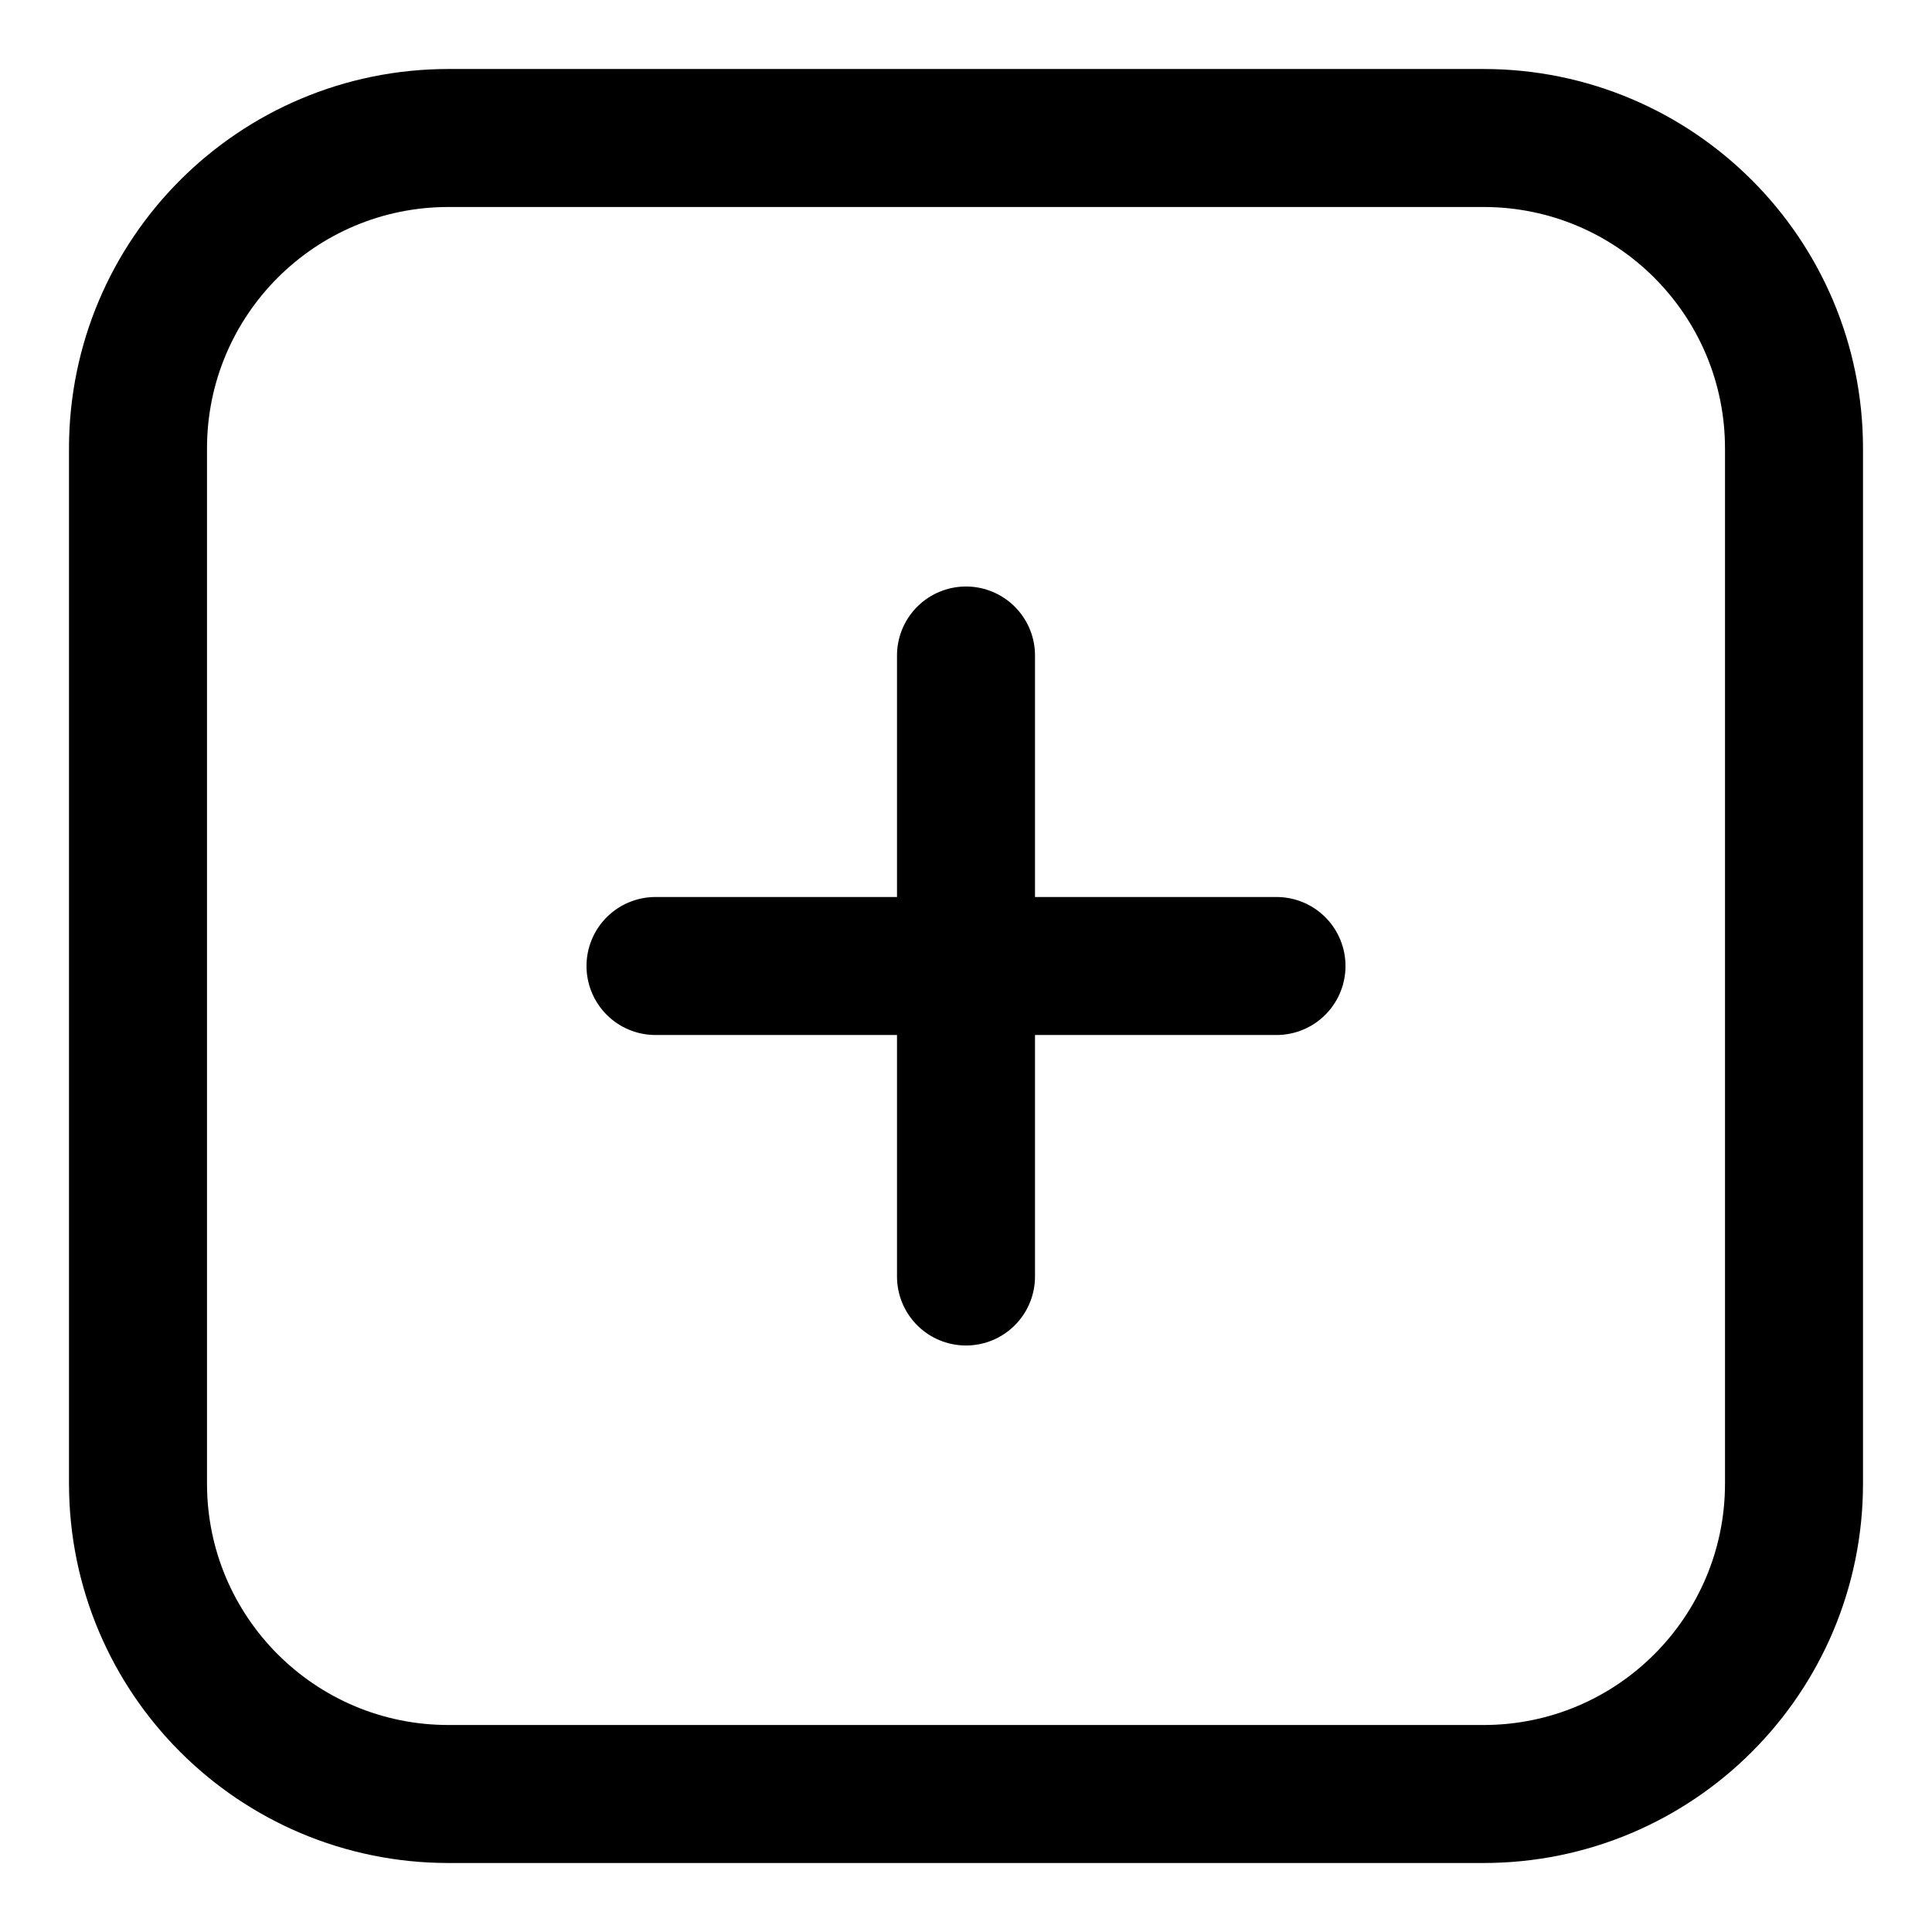
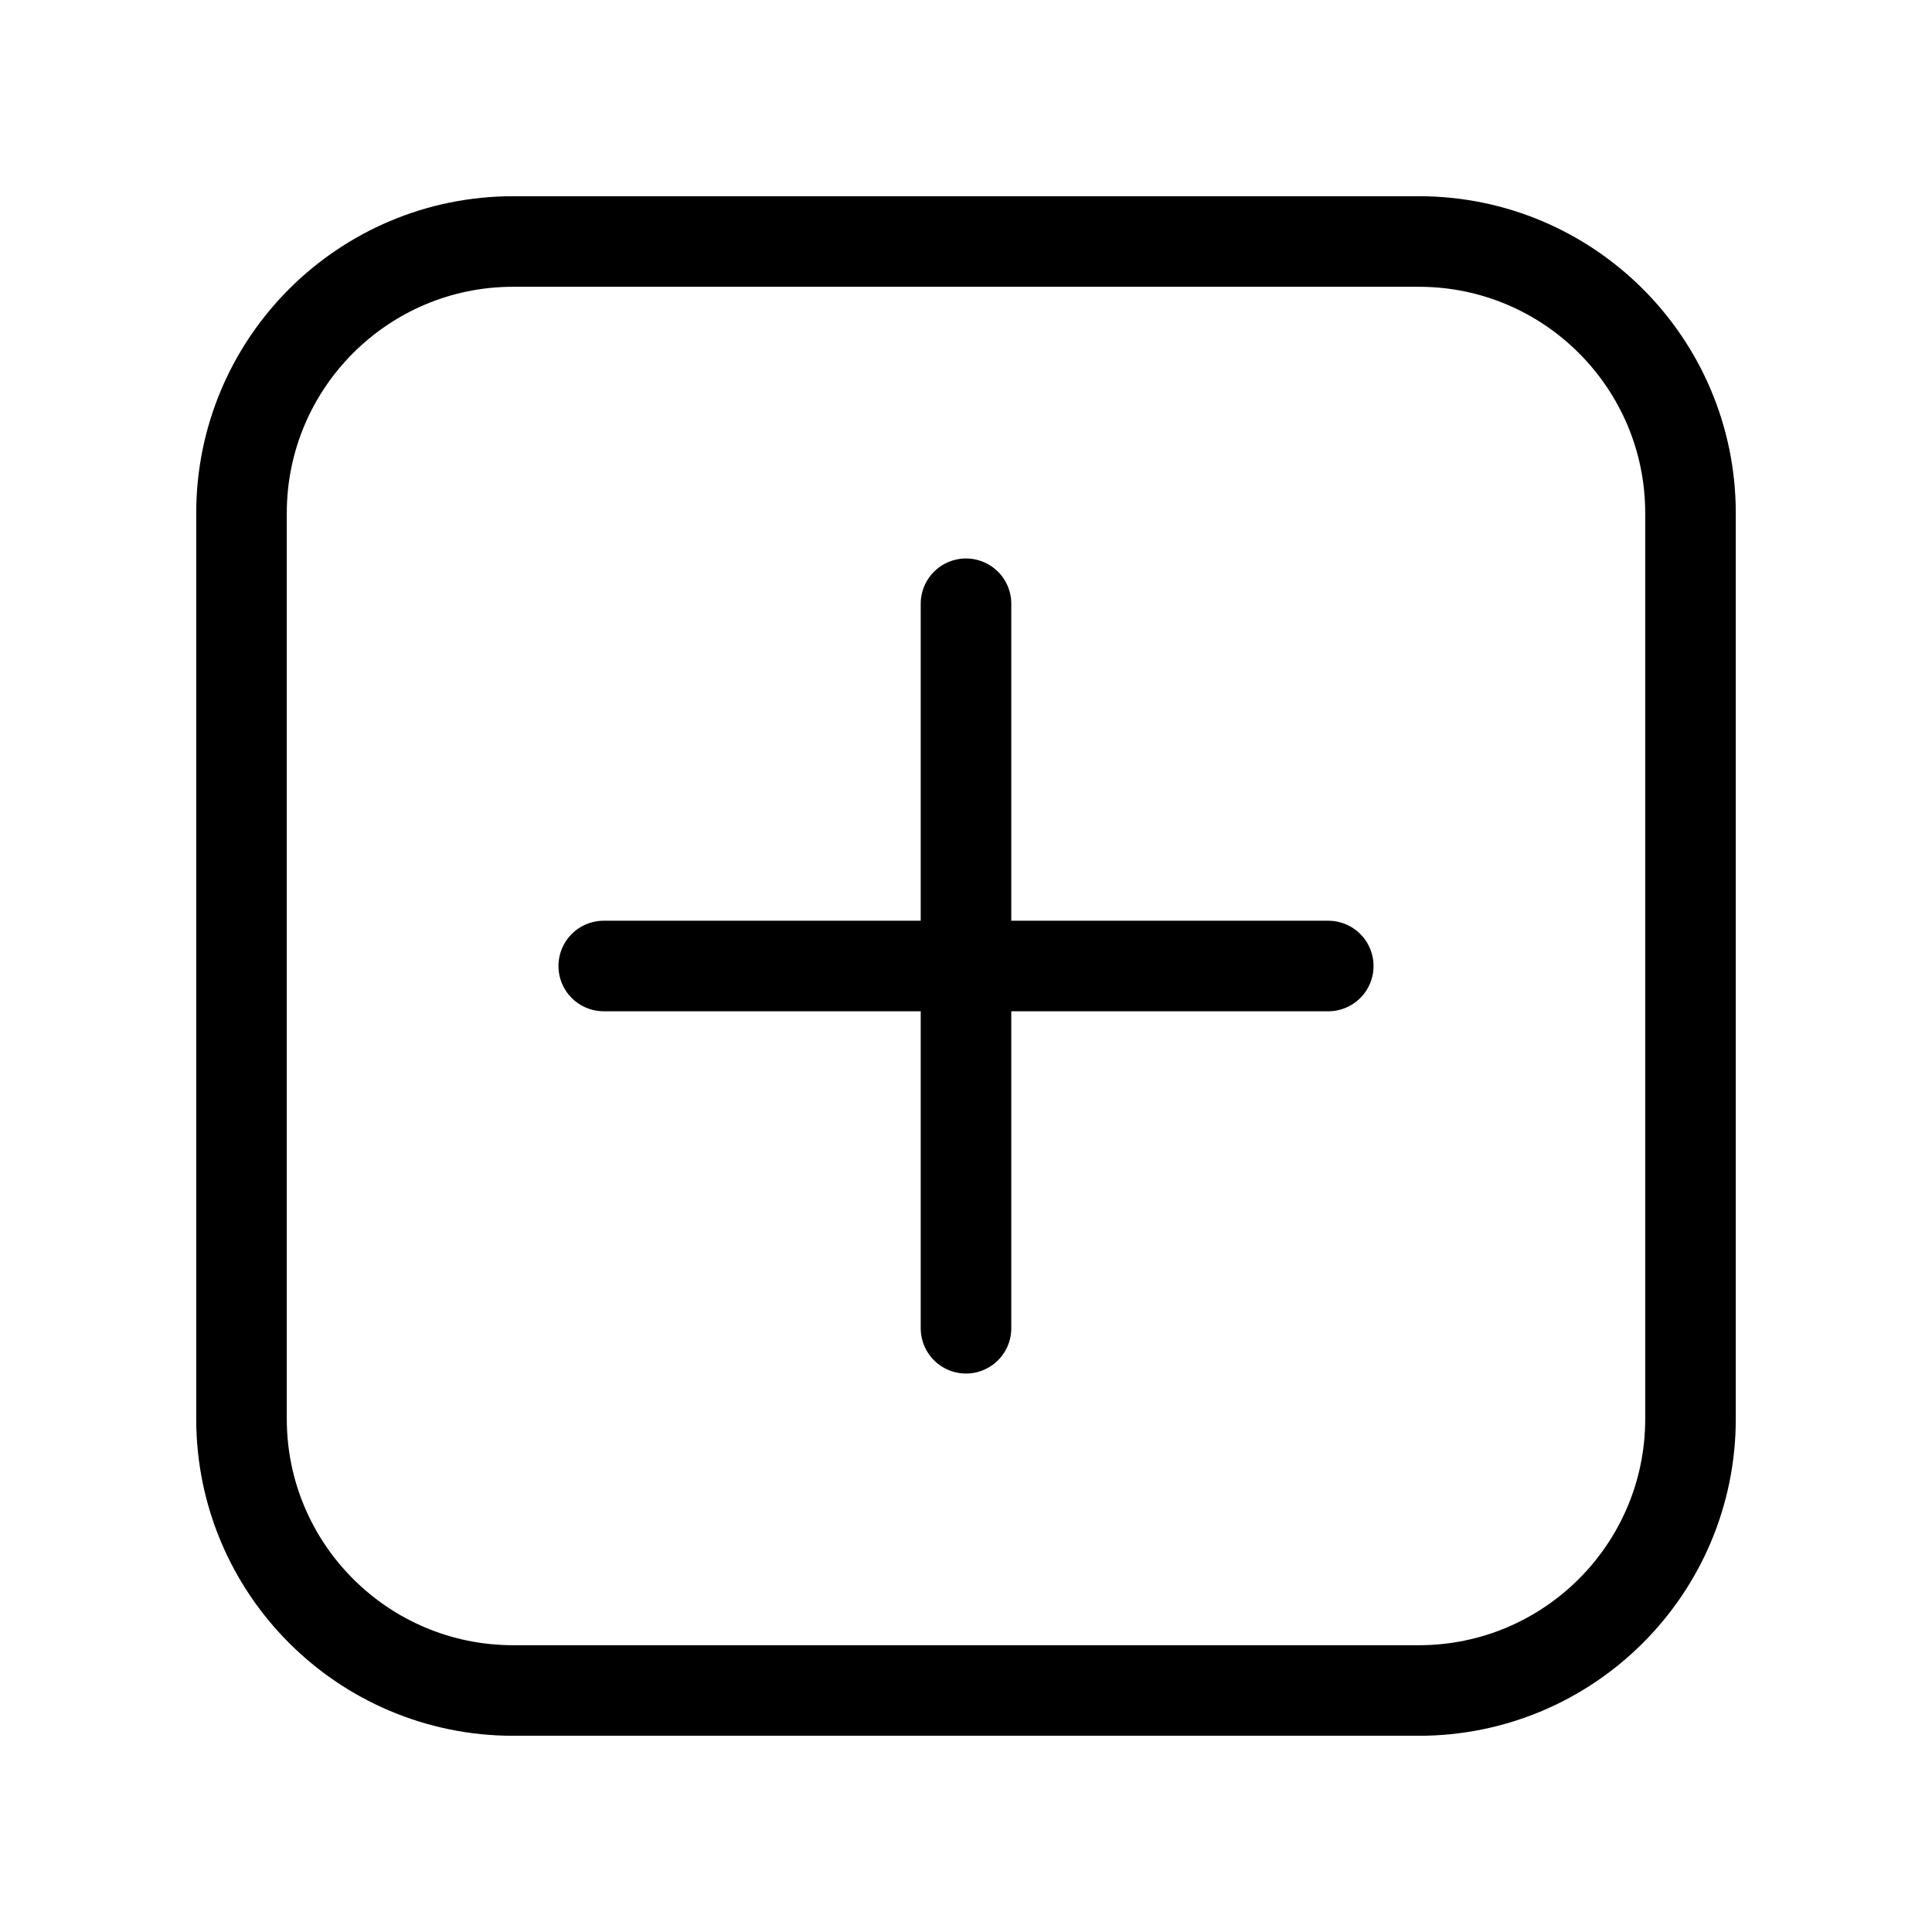
- <svg xmlns="http://www.w3.org/2000/svg" width="14" height="14" viewBox="0 0 14 14" fill="none">
-   <path d="M9.25 7H7M7 7H4.75M7 7V9.25M7 7L7 4.75M13 3.25L13 10.75C13 11.993 11.993 13 10.75 13H3.25C2.007 13 1 11.993 1 10.75V3.25C1 2.007 2.007 1 3.25 1H10.75C11.993 1 13 2.007 13 3.25Z" stroke="black" stroke-linecap="round" />
+ <svg xmlns="http://www.w3.org/2000/svg" width="32" height="32" viewBox="0 0 32 32" fill="none">
+   <path d="M16 10L16 16M16 16V22M16 16H22M16 16H10M28 8.5L28 23.5C28 25.985 25.985 28 23.5 28H8.5C6.015 28 4 25.985 4 23.5V8.5C4 6.015 6.015 4 8.5 4H23.5C25.985 4 28 6.015 28 8.5Z" stroke="black" stroke-width="1.5" stroke-linecap="round" />
</svg>
